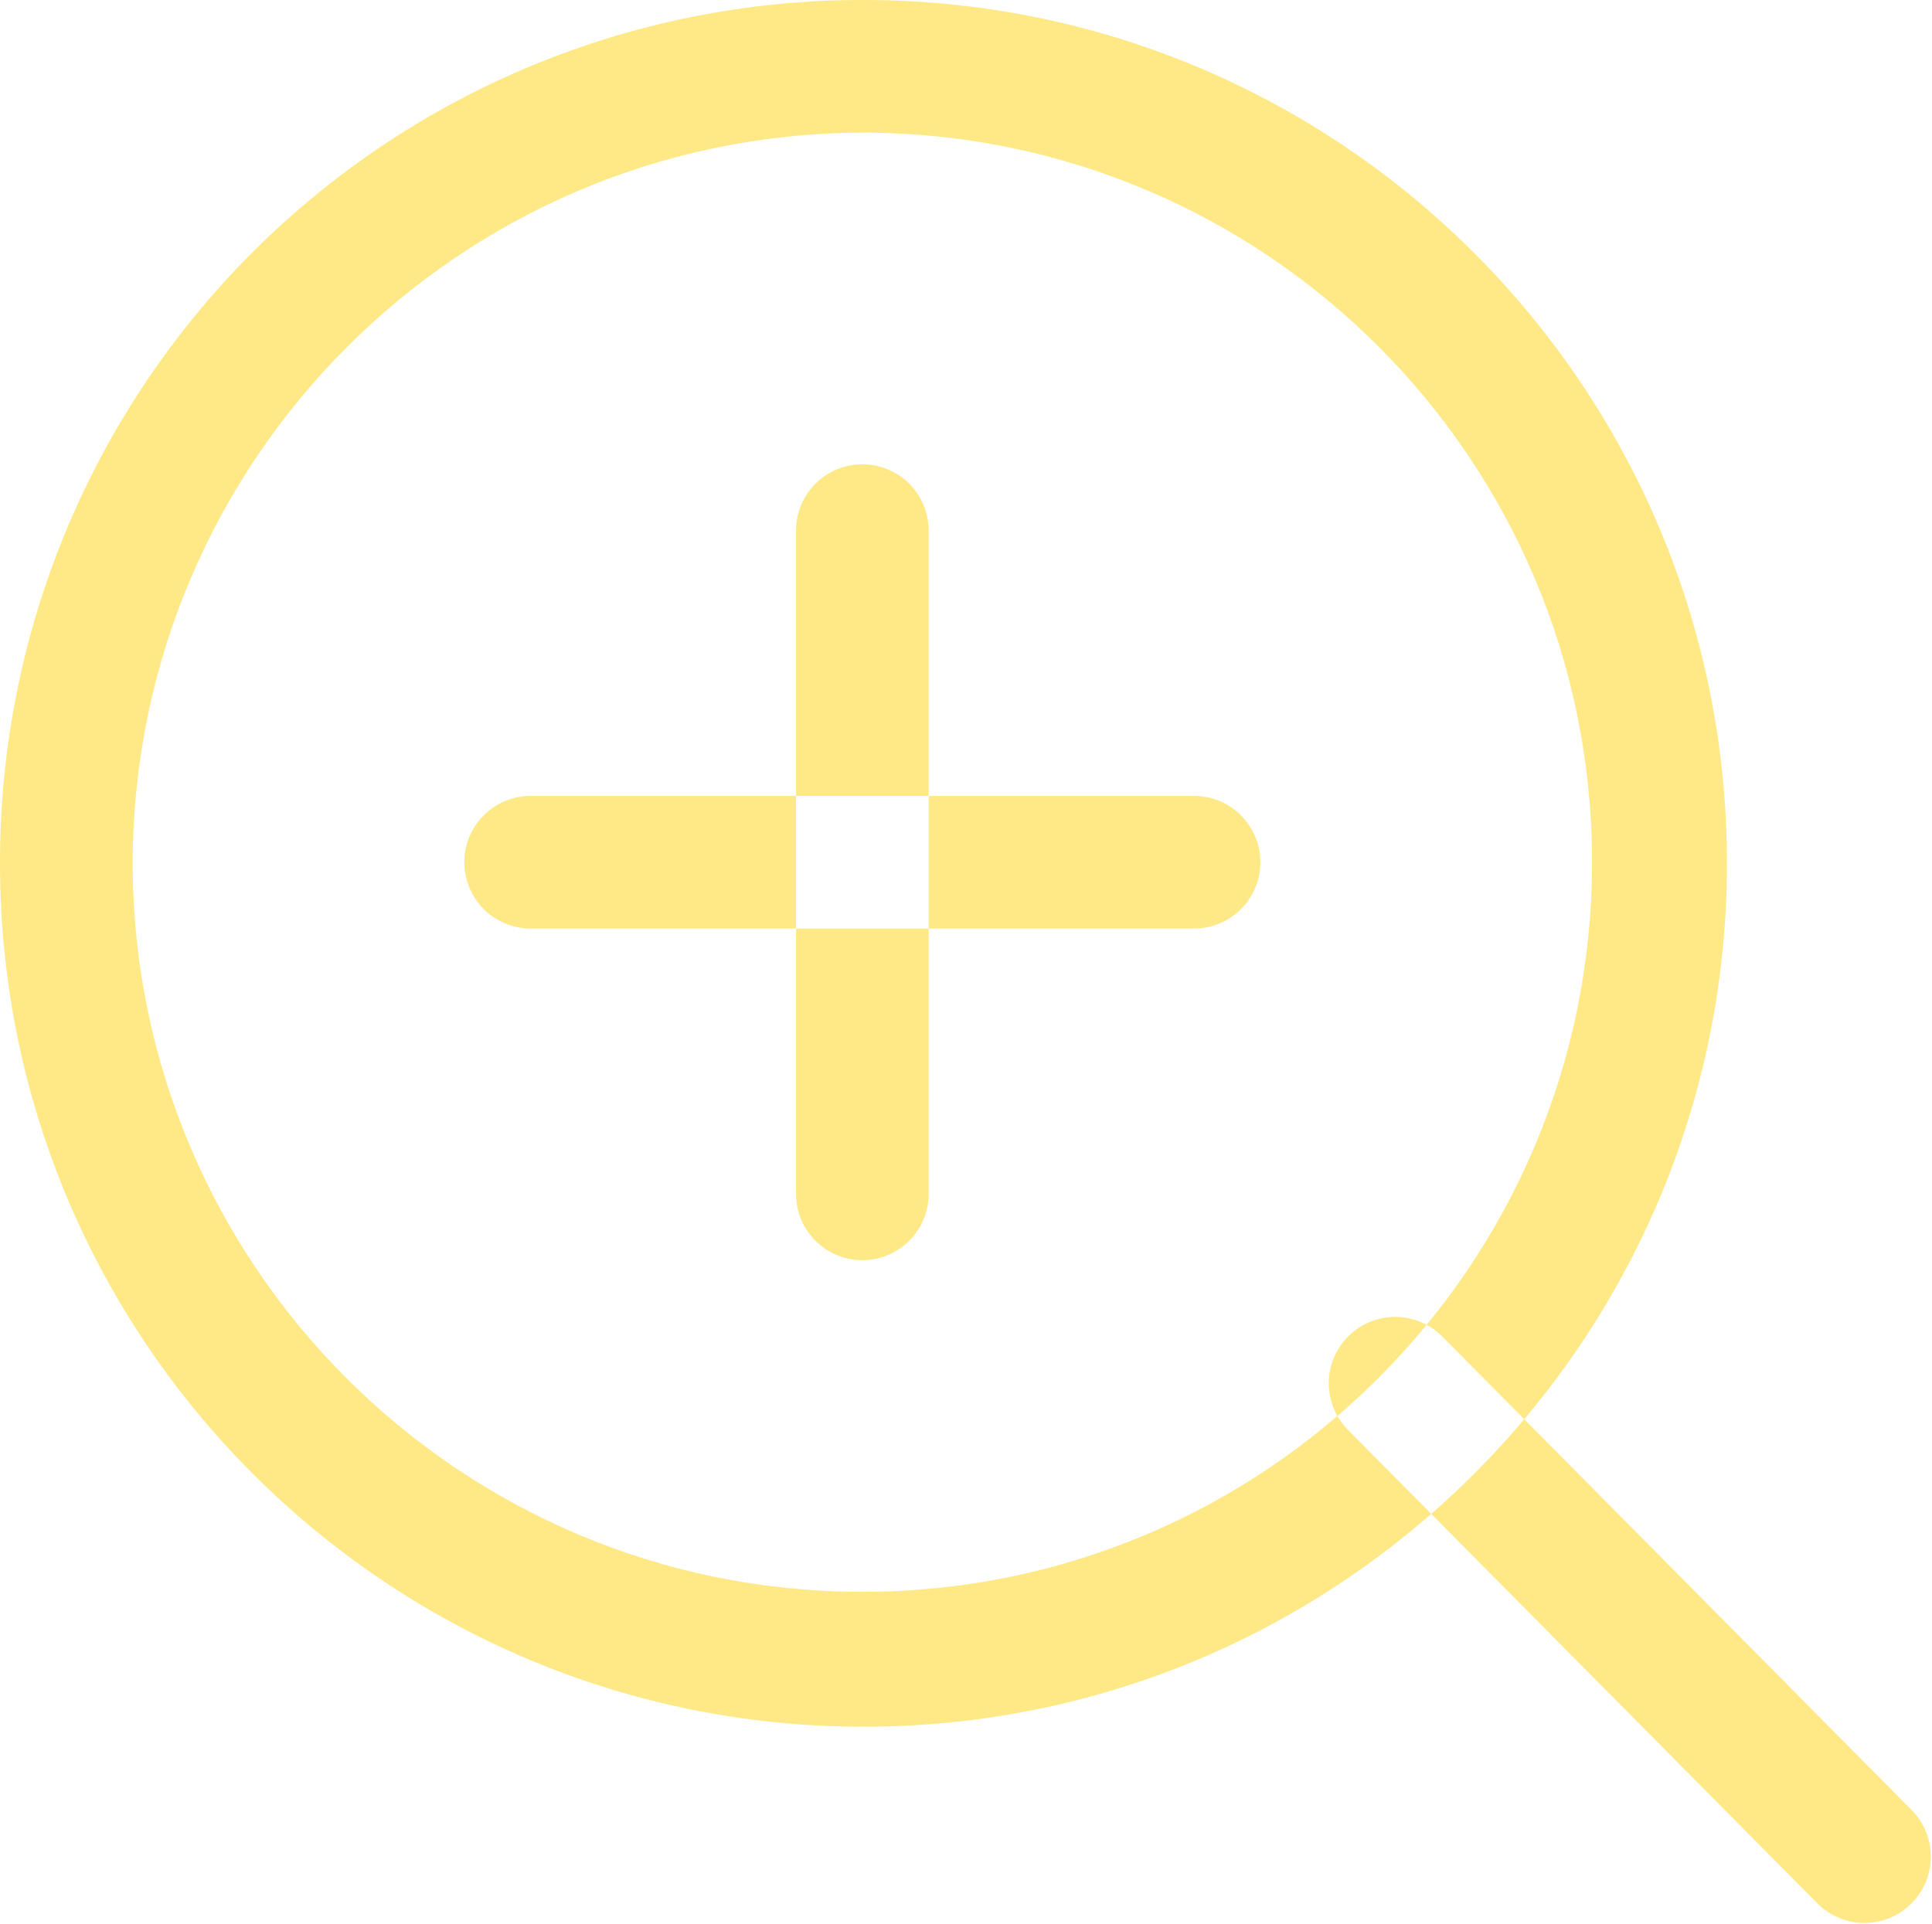
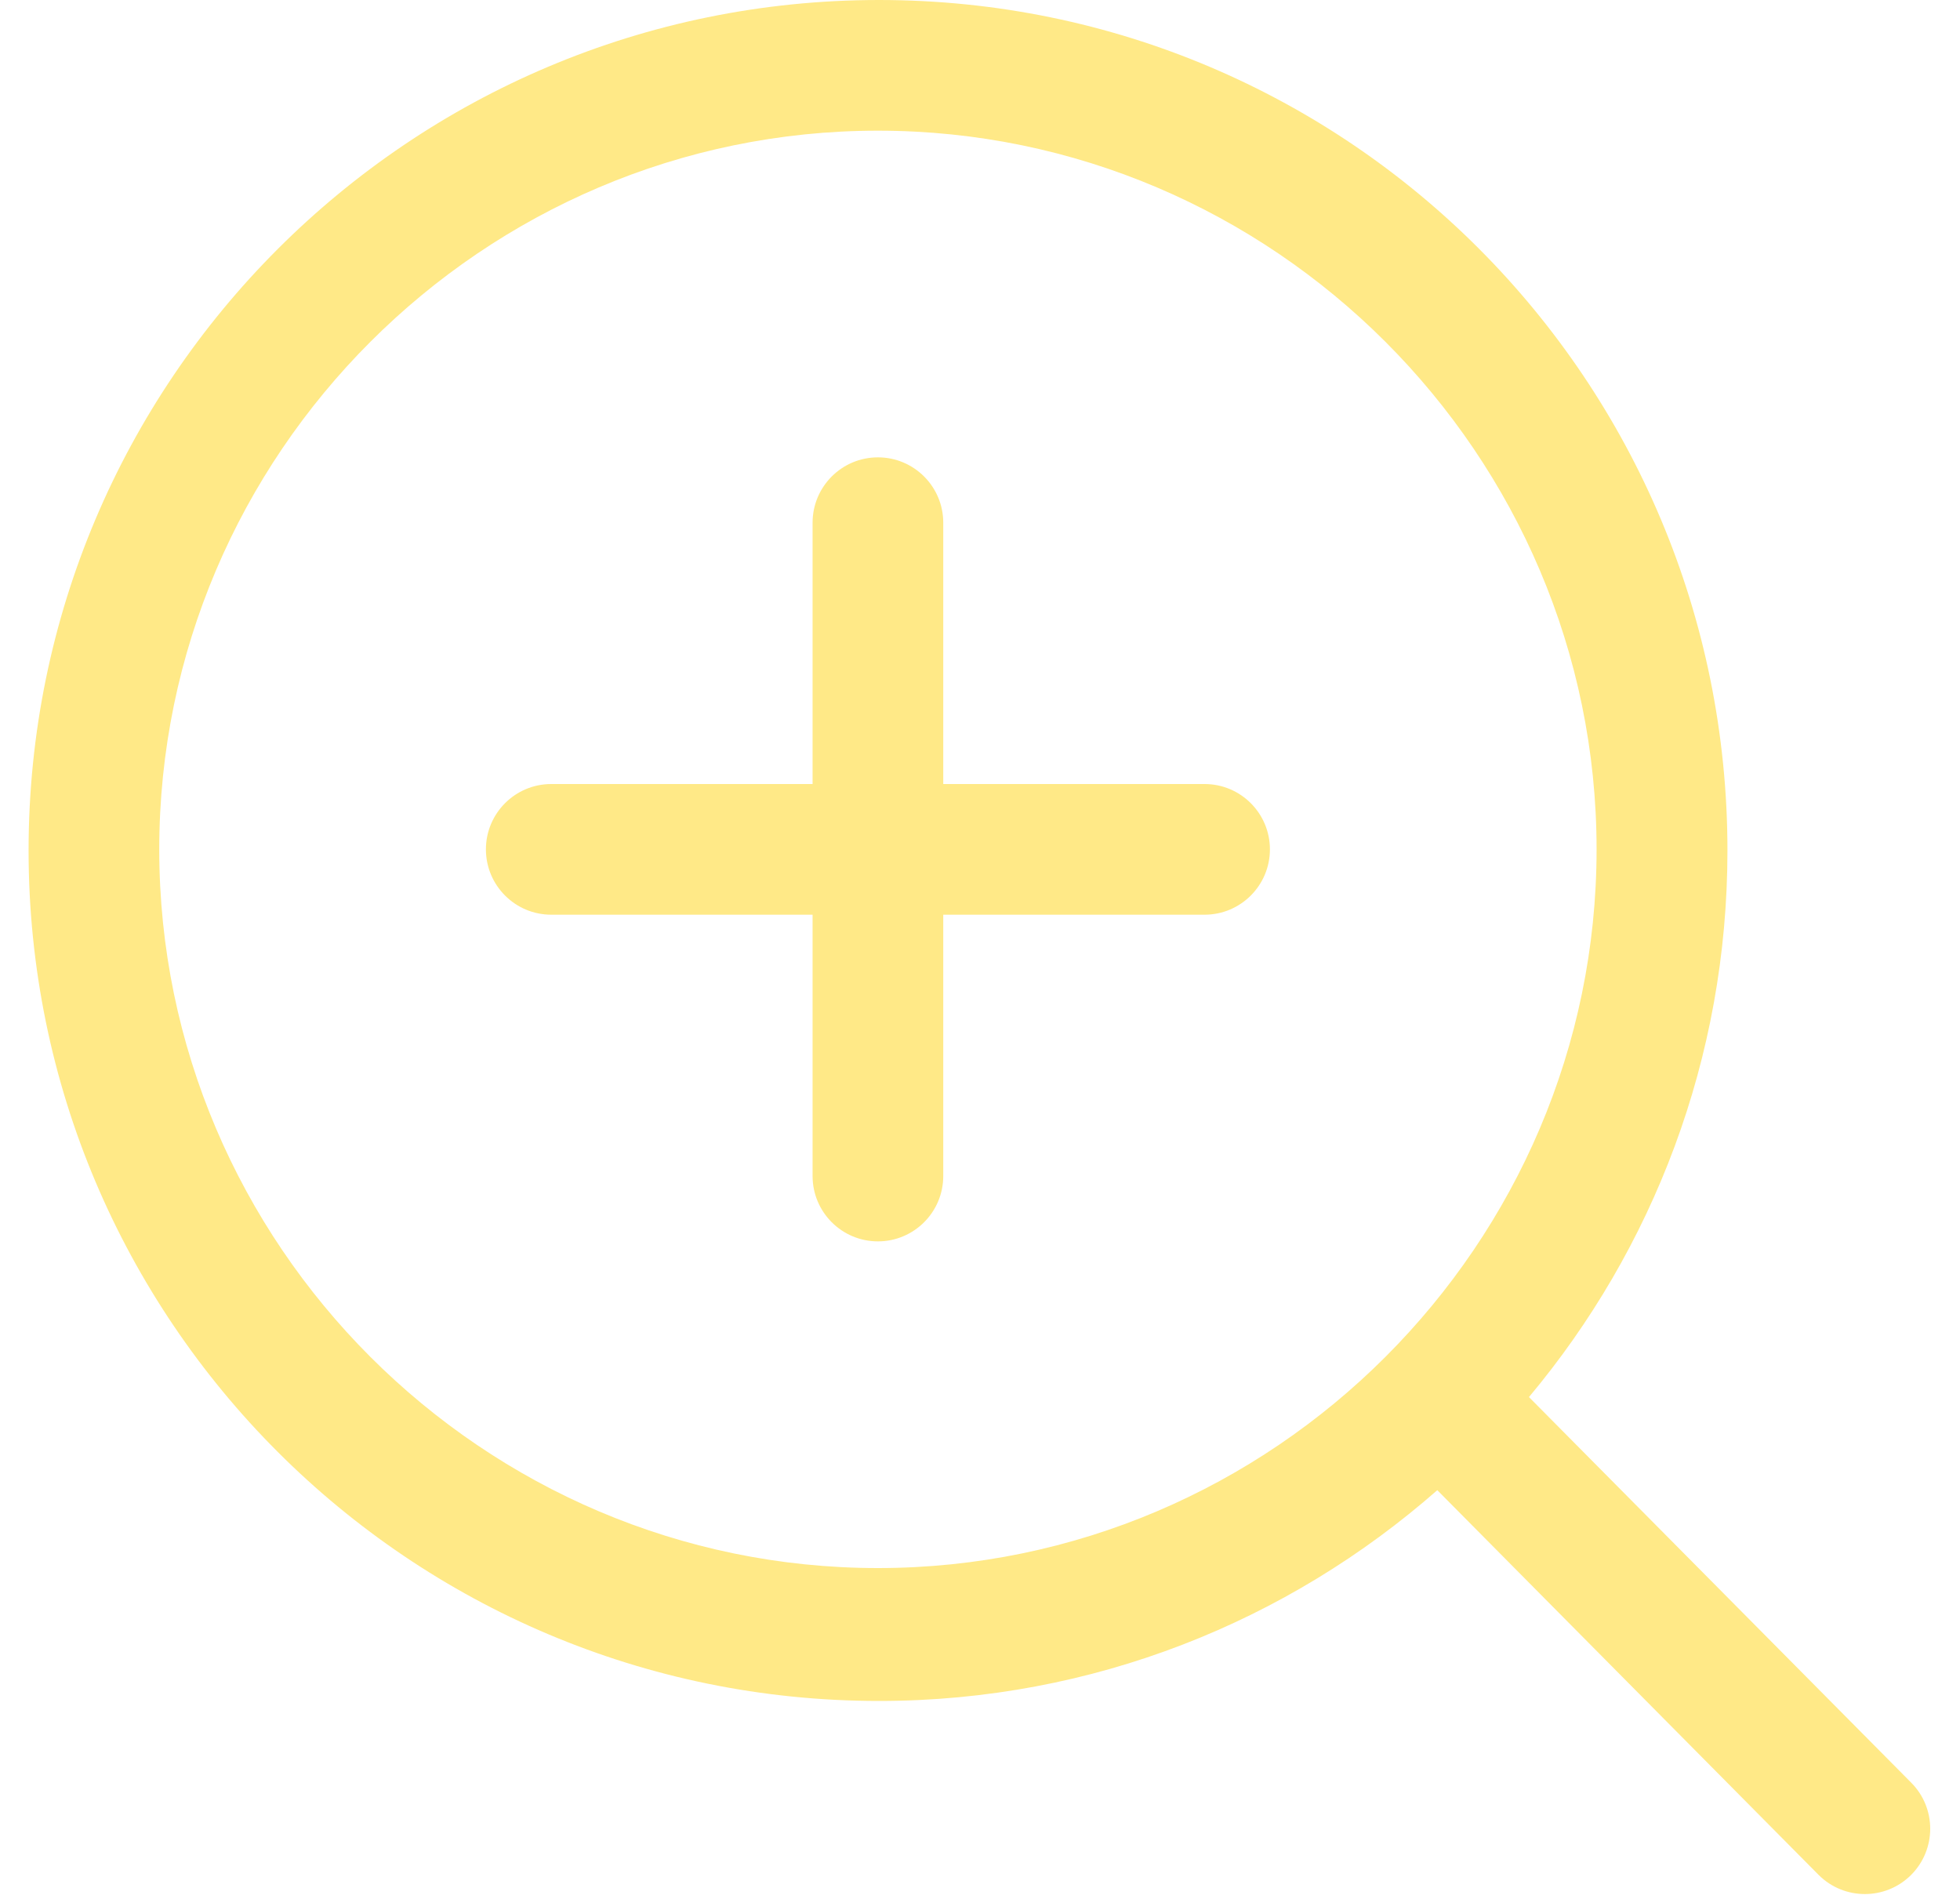
- <svg xmlns="http://www.w3.org/2000/svg" width="29.125" height="29" viewBox="0 0 29.125 29">
-   <defs>
-     <style>
-       .cls-1 {
-         fill: #ffe987;
-         fill-rule: evenodd;
-       }
-     </style>
-   </defs>
-   <path id="Magnifier_" data-name="Magnifier +" class="cls-1" d="M596.814,426.7a1,1,0,0,1-1.415,0l-7.074-7.137a1,1,0,1,1,1.414-1.415l7.075,7.138A1,1,0,0,1,596.814,426.7Zm-15.8-28.7A13.017,13.017,0,1,1,568,411.017,12.991,12.991,0,0,1,581.017,398ZM581,400a11,11,0,1,1-11,11A11.034,11.034,0,0,1,581,400Zm-5,10h10a1,1,0,0,1,0,2H576A1,1,0,0,1,576,410Zm6-4v10a1,1,0,0,1-2,0V406A1,1,0,0,1,582,406Z" transform="translate(-568 -398)" />
+ <svg xmlns="http://www.w3.org/2000/svg" width="30" height="29" viewBox="0 0 29.125 29">
+   <path fill-rule="evenodd" fill="rgb(255, 233, 135)" d="M28.814,28.697 C28.423,29.087 27.790,29.087 27.399,28.697 L21.562,22.808 C19.280,24.811 16.298,26.034 13.017,26.034 C5.828,26.034 -0.000,20.206 -0.000,13.017 C-0.000,5.828 5.828,-0.000 13.017,-0.000 C20.206,-0.000 26.003,5.828 26.003,13.017 C26.003,16.204 24.860,19.120 22.965,21.383 L28.814,27.283 C29.204,27.673 29.204,28.306 28.814,28.697 ZM24.000,13.000 C24.000,6.951 19.048,2.000 13.000,2.000 C6.951,2.000 2.000,6.951 2.000,13.000 C2.000,19.048 6.951,24.000 13.000,24.000 C19.048,24.000 24.000,19.048 24.000,13.000 ZM18.000,14.000 L14.000,14.000 L14.000,18.000 C14.000,18.552 13.552,19.000 13.000,19.000 C12.448,19.000 12.000,18.552 12.000,18.000 L12.000,14.000 L8.000,14.000 C7.448,14.000 7.000,13.552 7.000,13.000 C7.000,12.448 7.448,12.000 8.000,12.000 L12.000,12.000 L12.000,8.000 C12.000,7.448 12.448,7.000 13.000,7.000 C13.552,7.000 14.000,7.448 14.000,8.000 L14.000,12.000 L18.000,12.000 C18.552,12.000 19.000,12.448 19.000,13.000 C19.000,13.552 18.552,14.000 18.000,14.000 Z" />
</svg>
